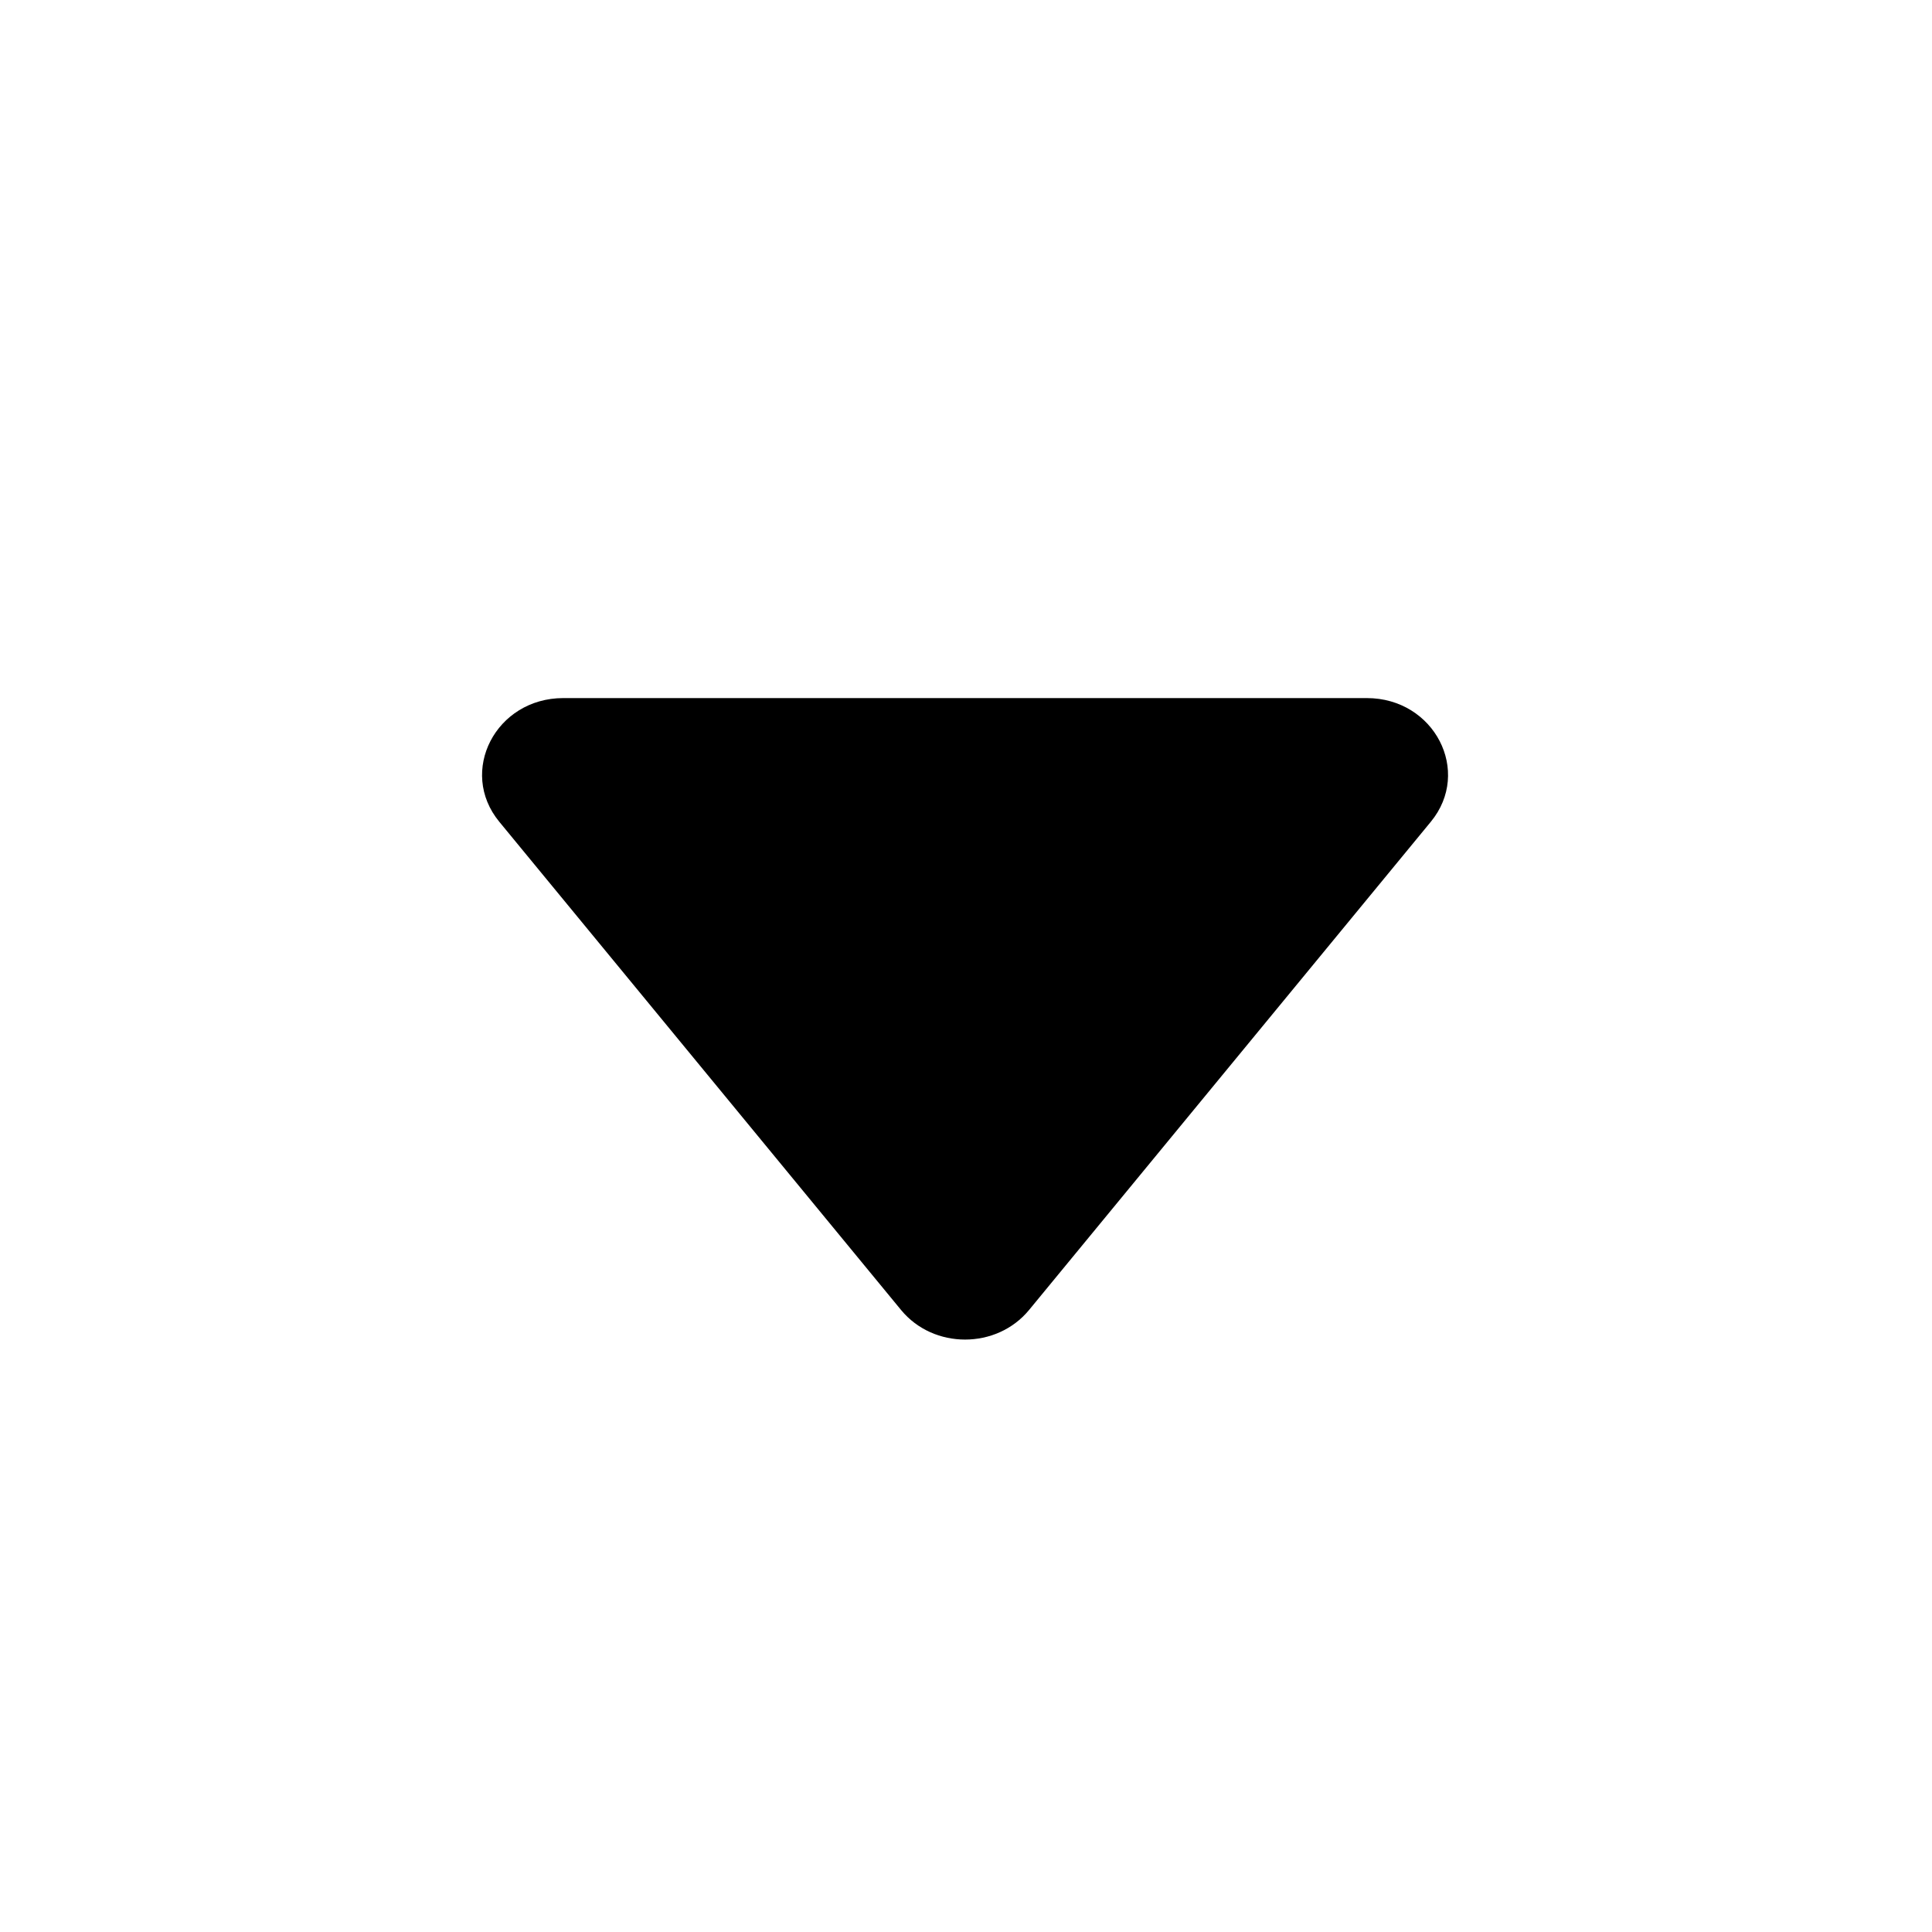
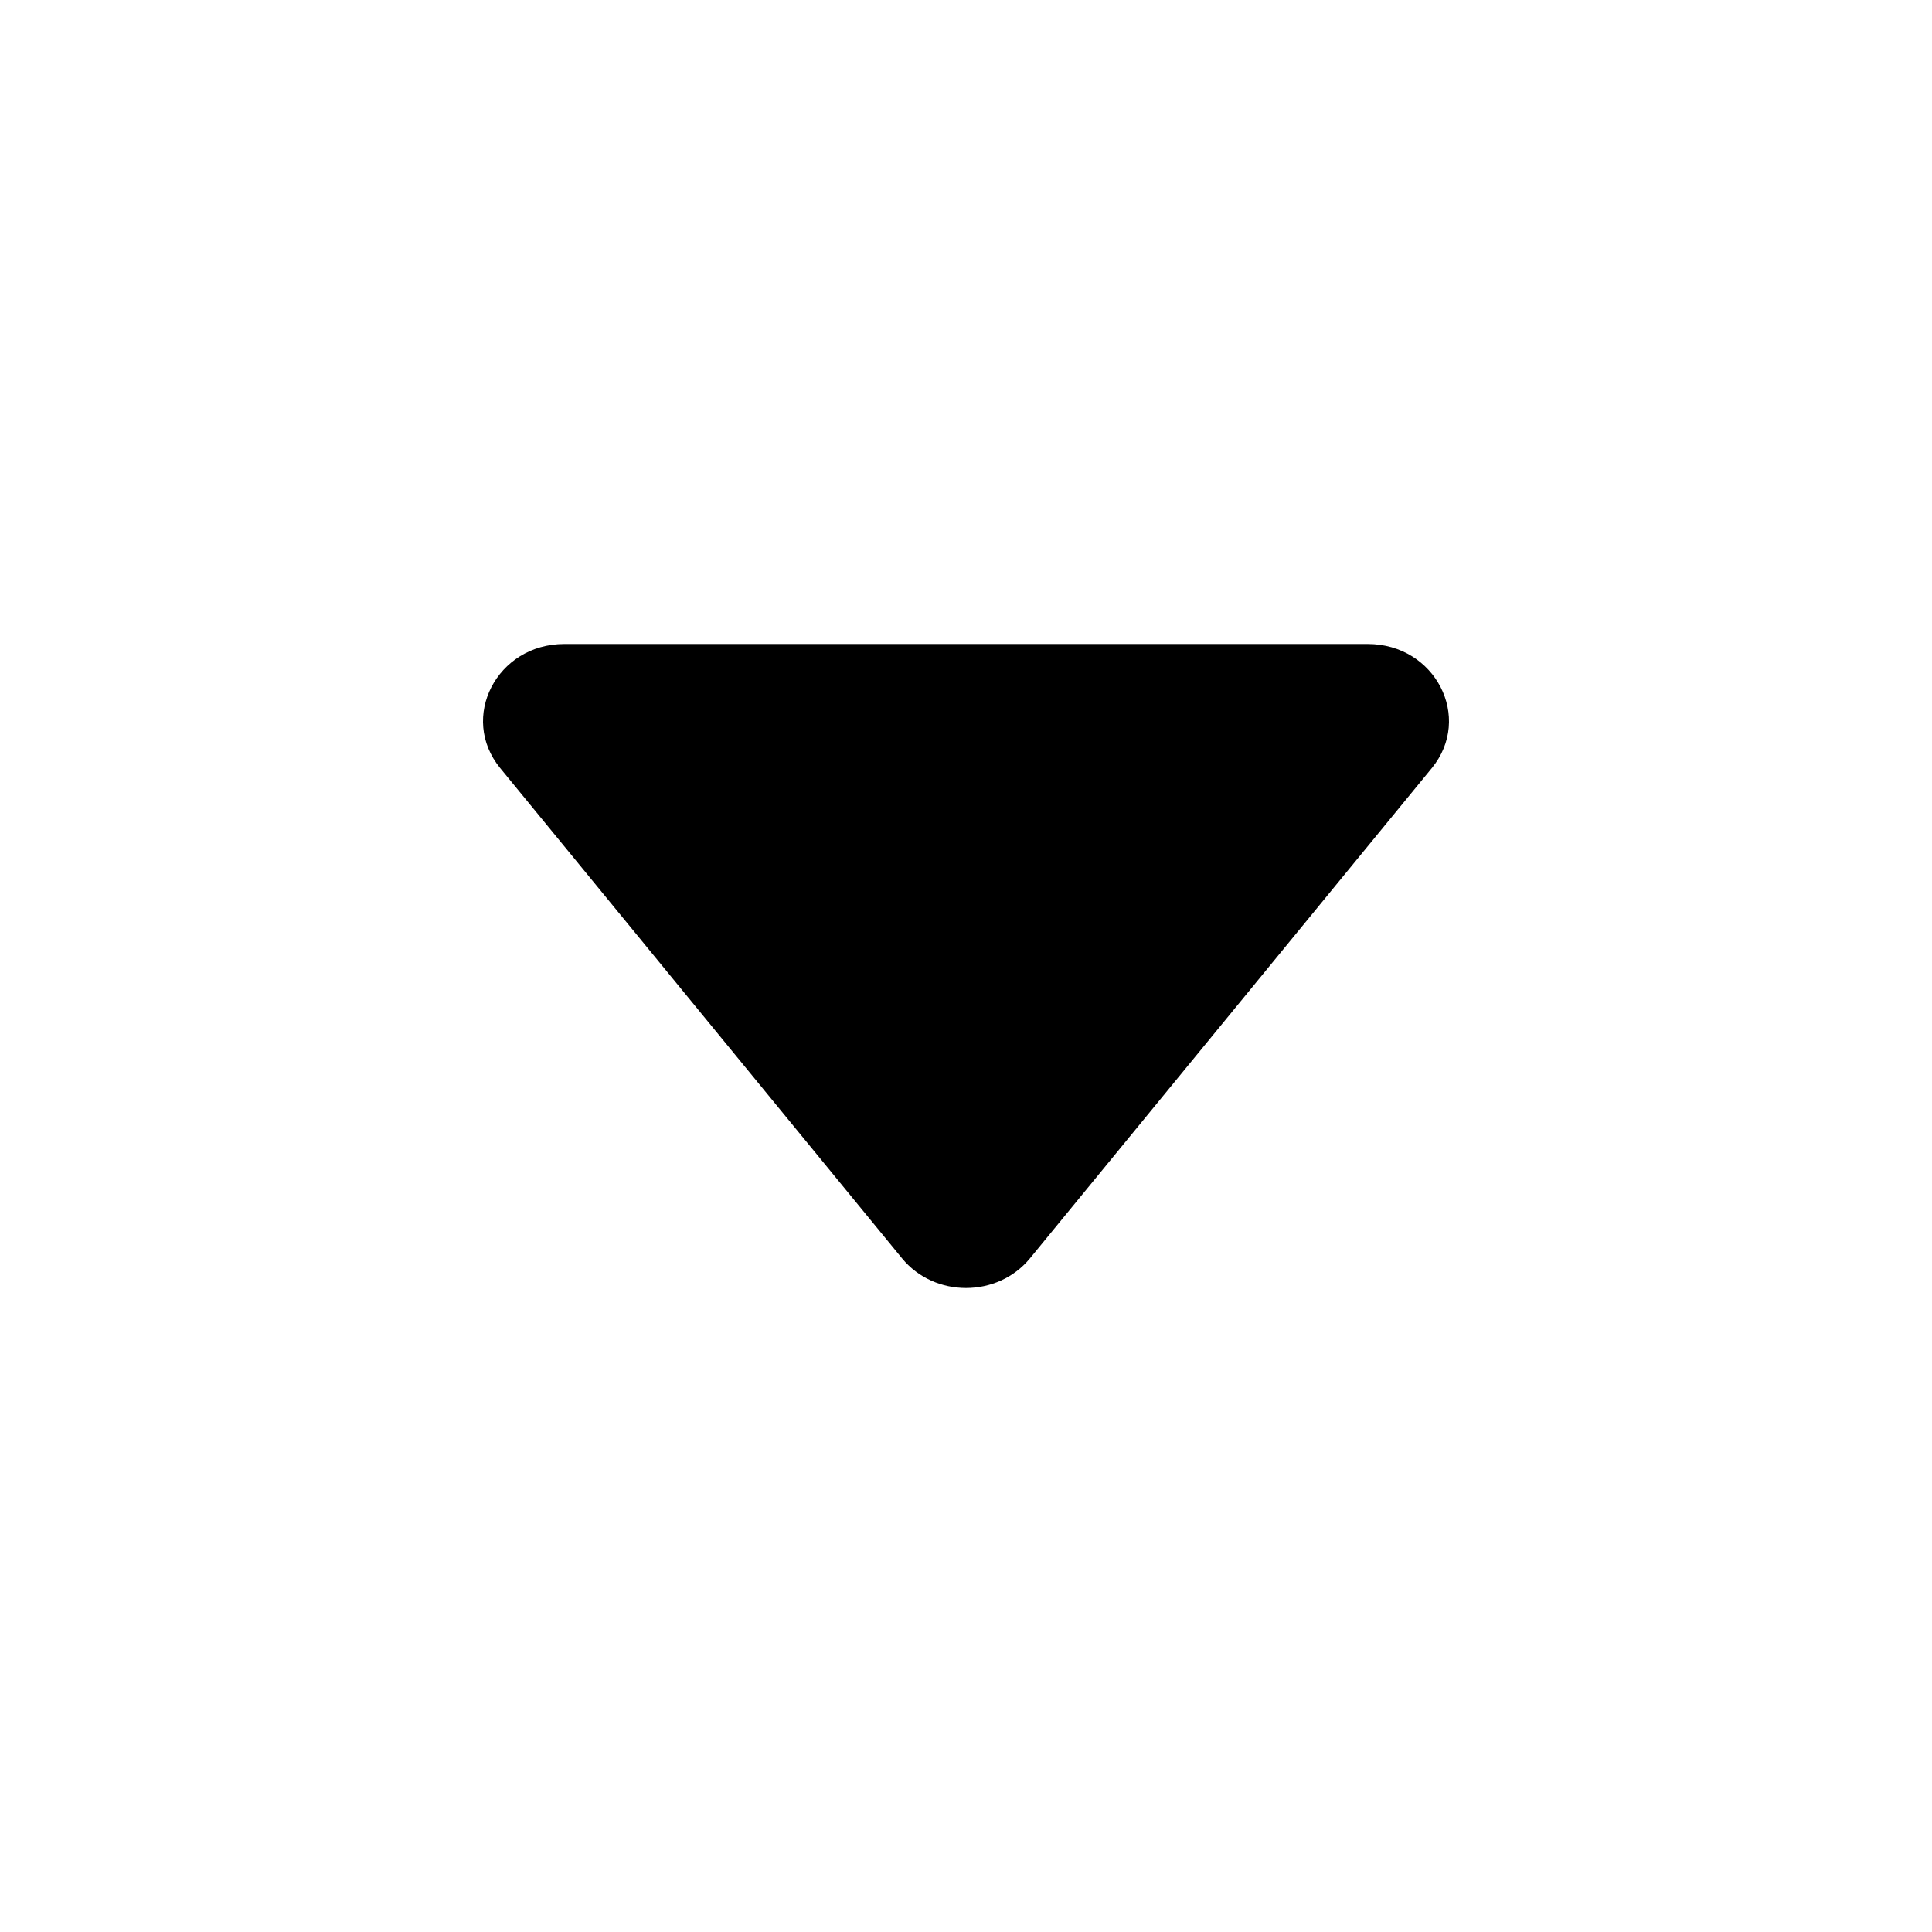
<svg xmlns="http://www.w3.org/2000/svg" viewBox="0 0 512 512">
-   <path d="M132.316 217.776L238.79 347.16C247.392 357.613 264.108 357.613 272.71 347.16L379.184 217.776C390.161 204.436 380.104 185 362.224 185H149.276C131.396 185 121.339 204.436 132.316 217.776Z" />
+   <path d="M132.566 203.571L239.04 333.463C247.642 343.957 264.358 343.957 272.96 333.463L379.434 203.571C390.411 190.179 380.354 170.667 362.474 170.667H149.526C131.646 170.667 121.589 190.179 132.566 203.571Z" fill="black" />
</svg>
